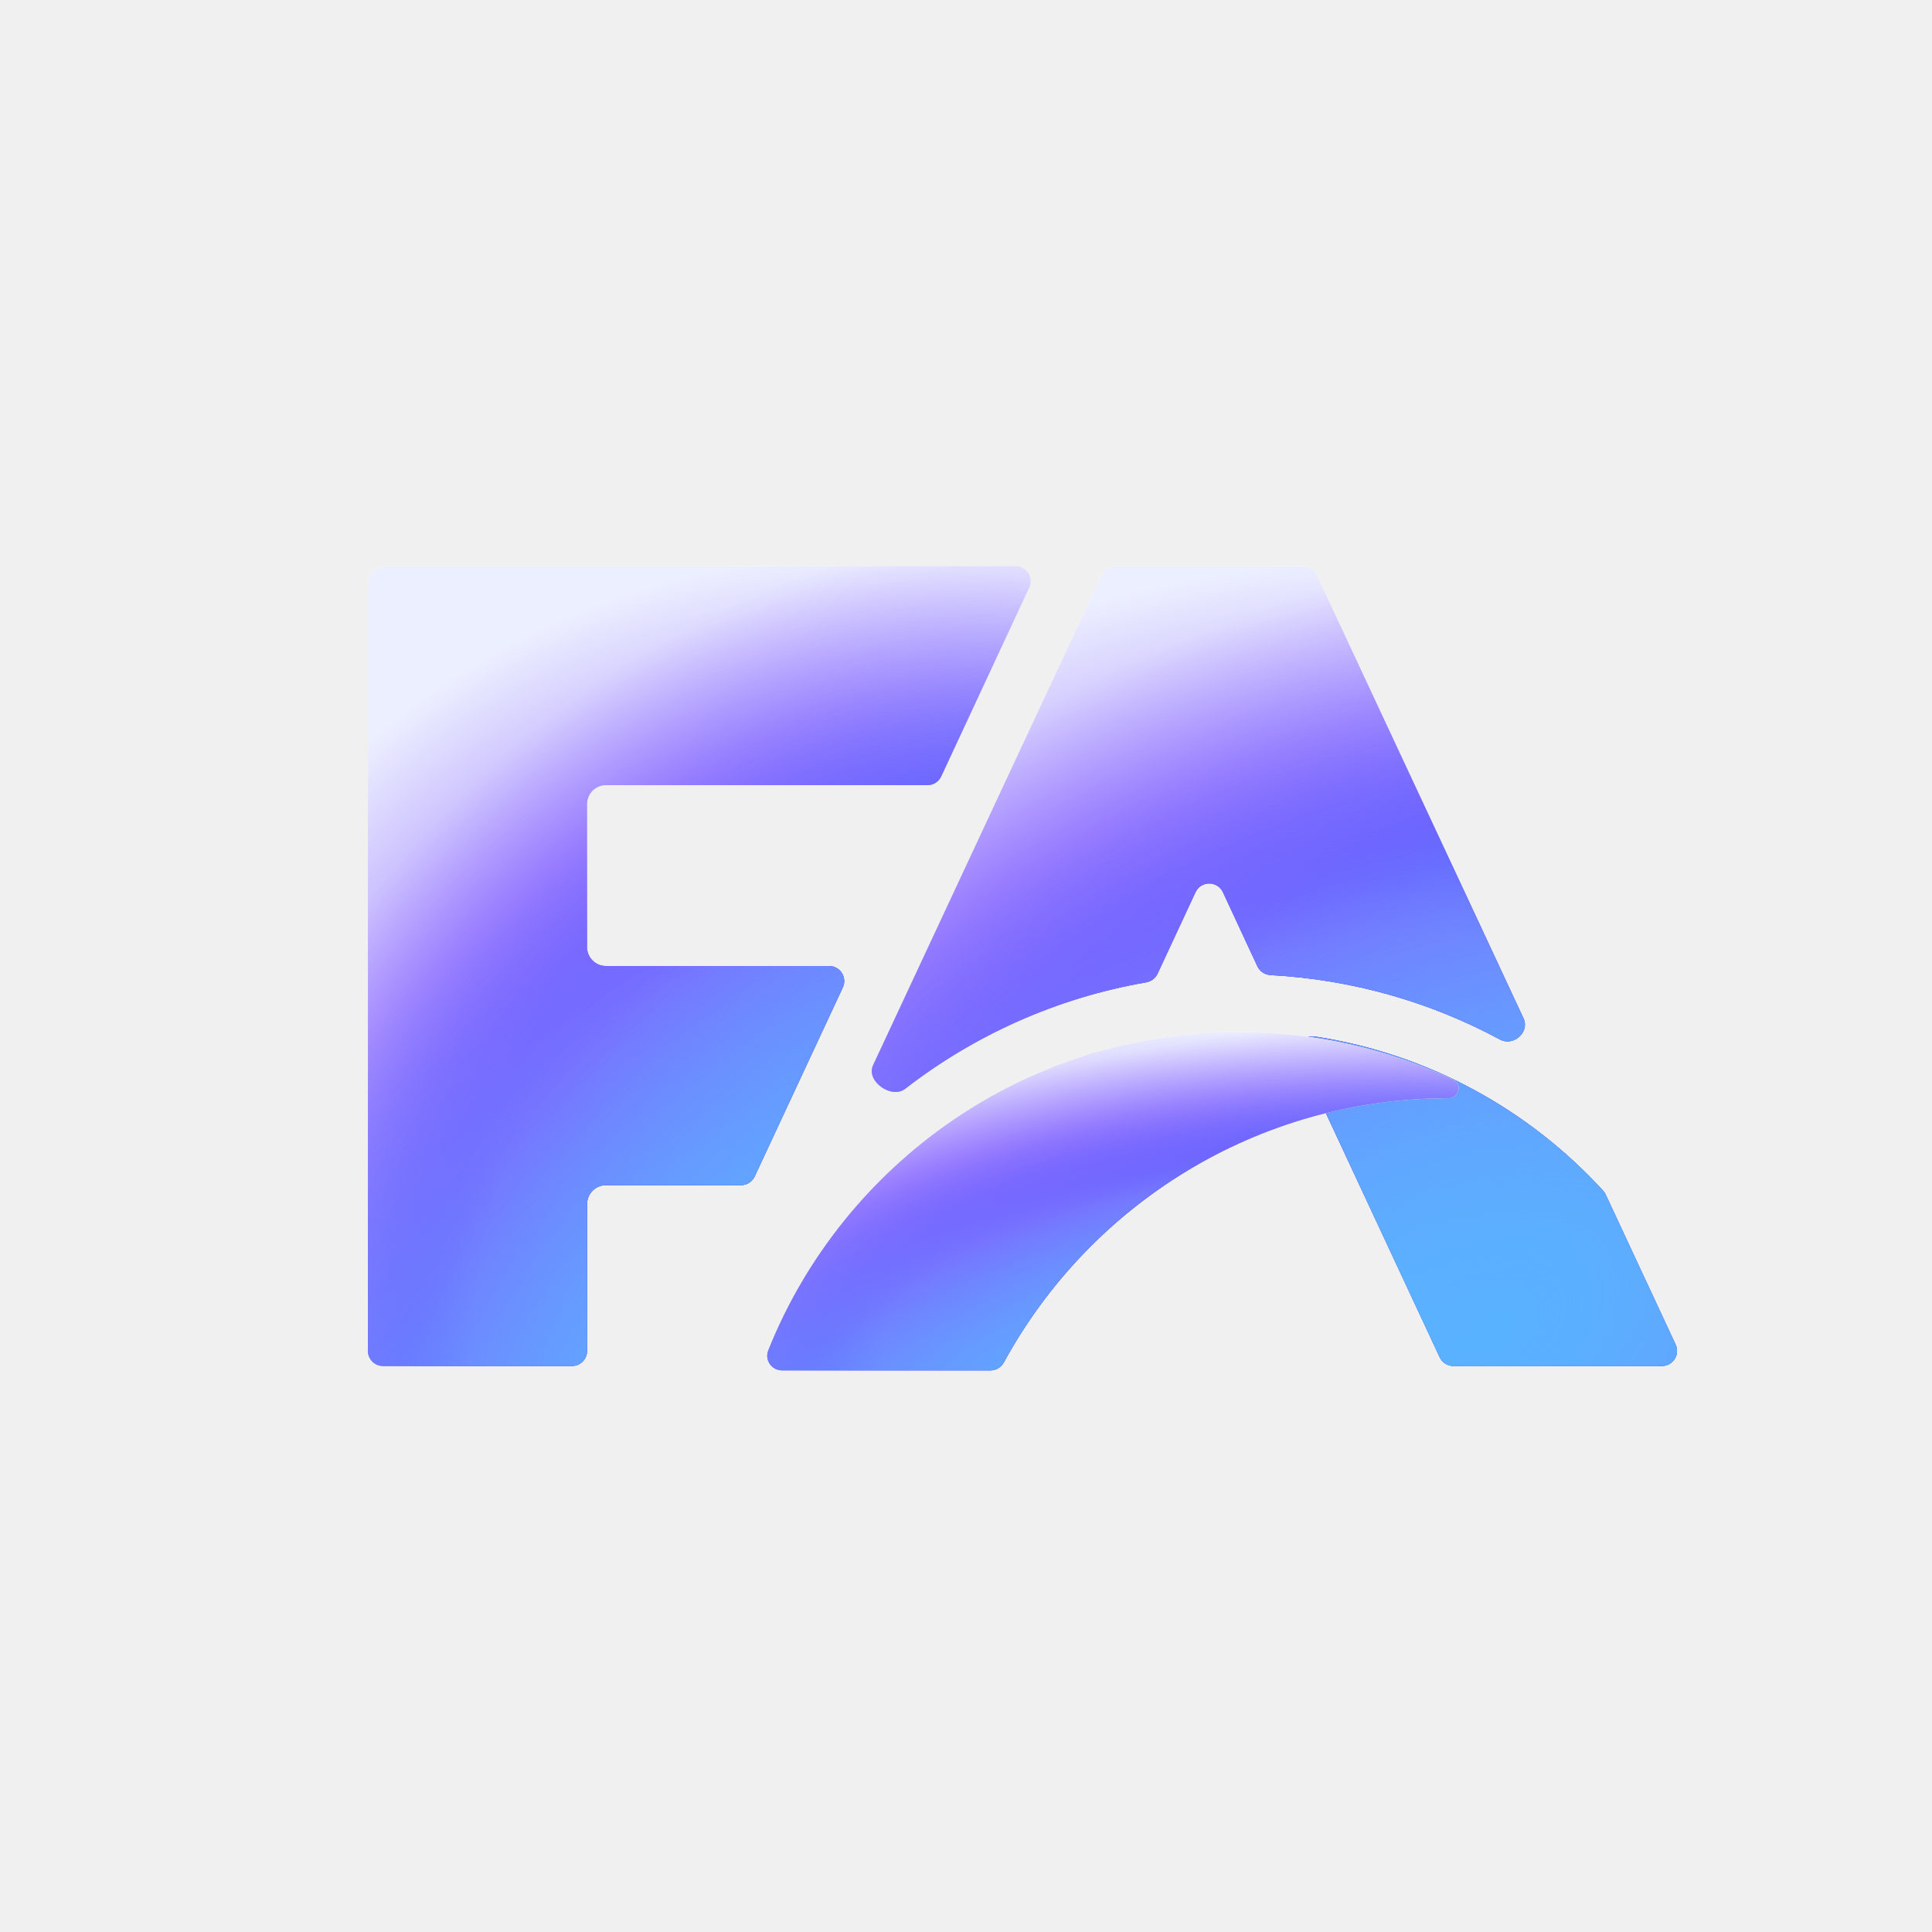
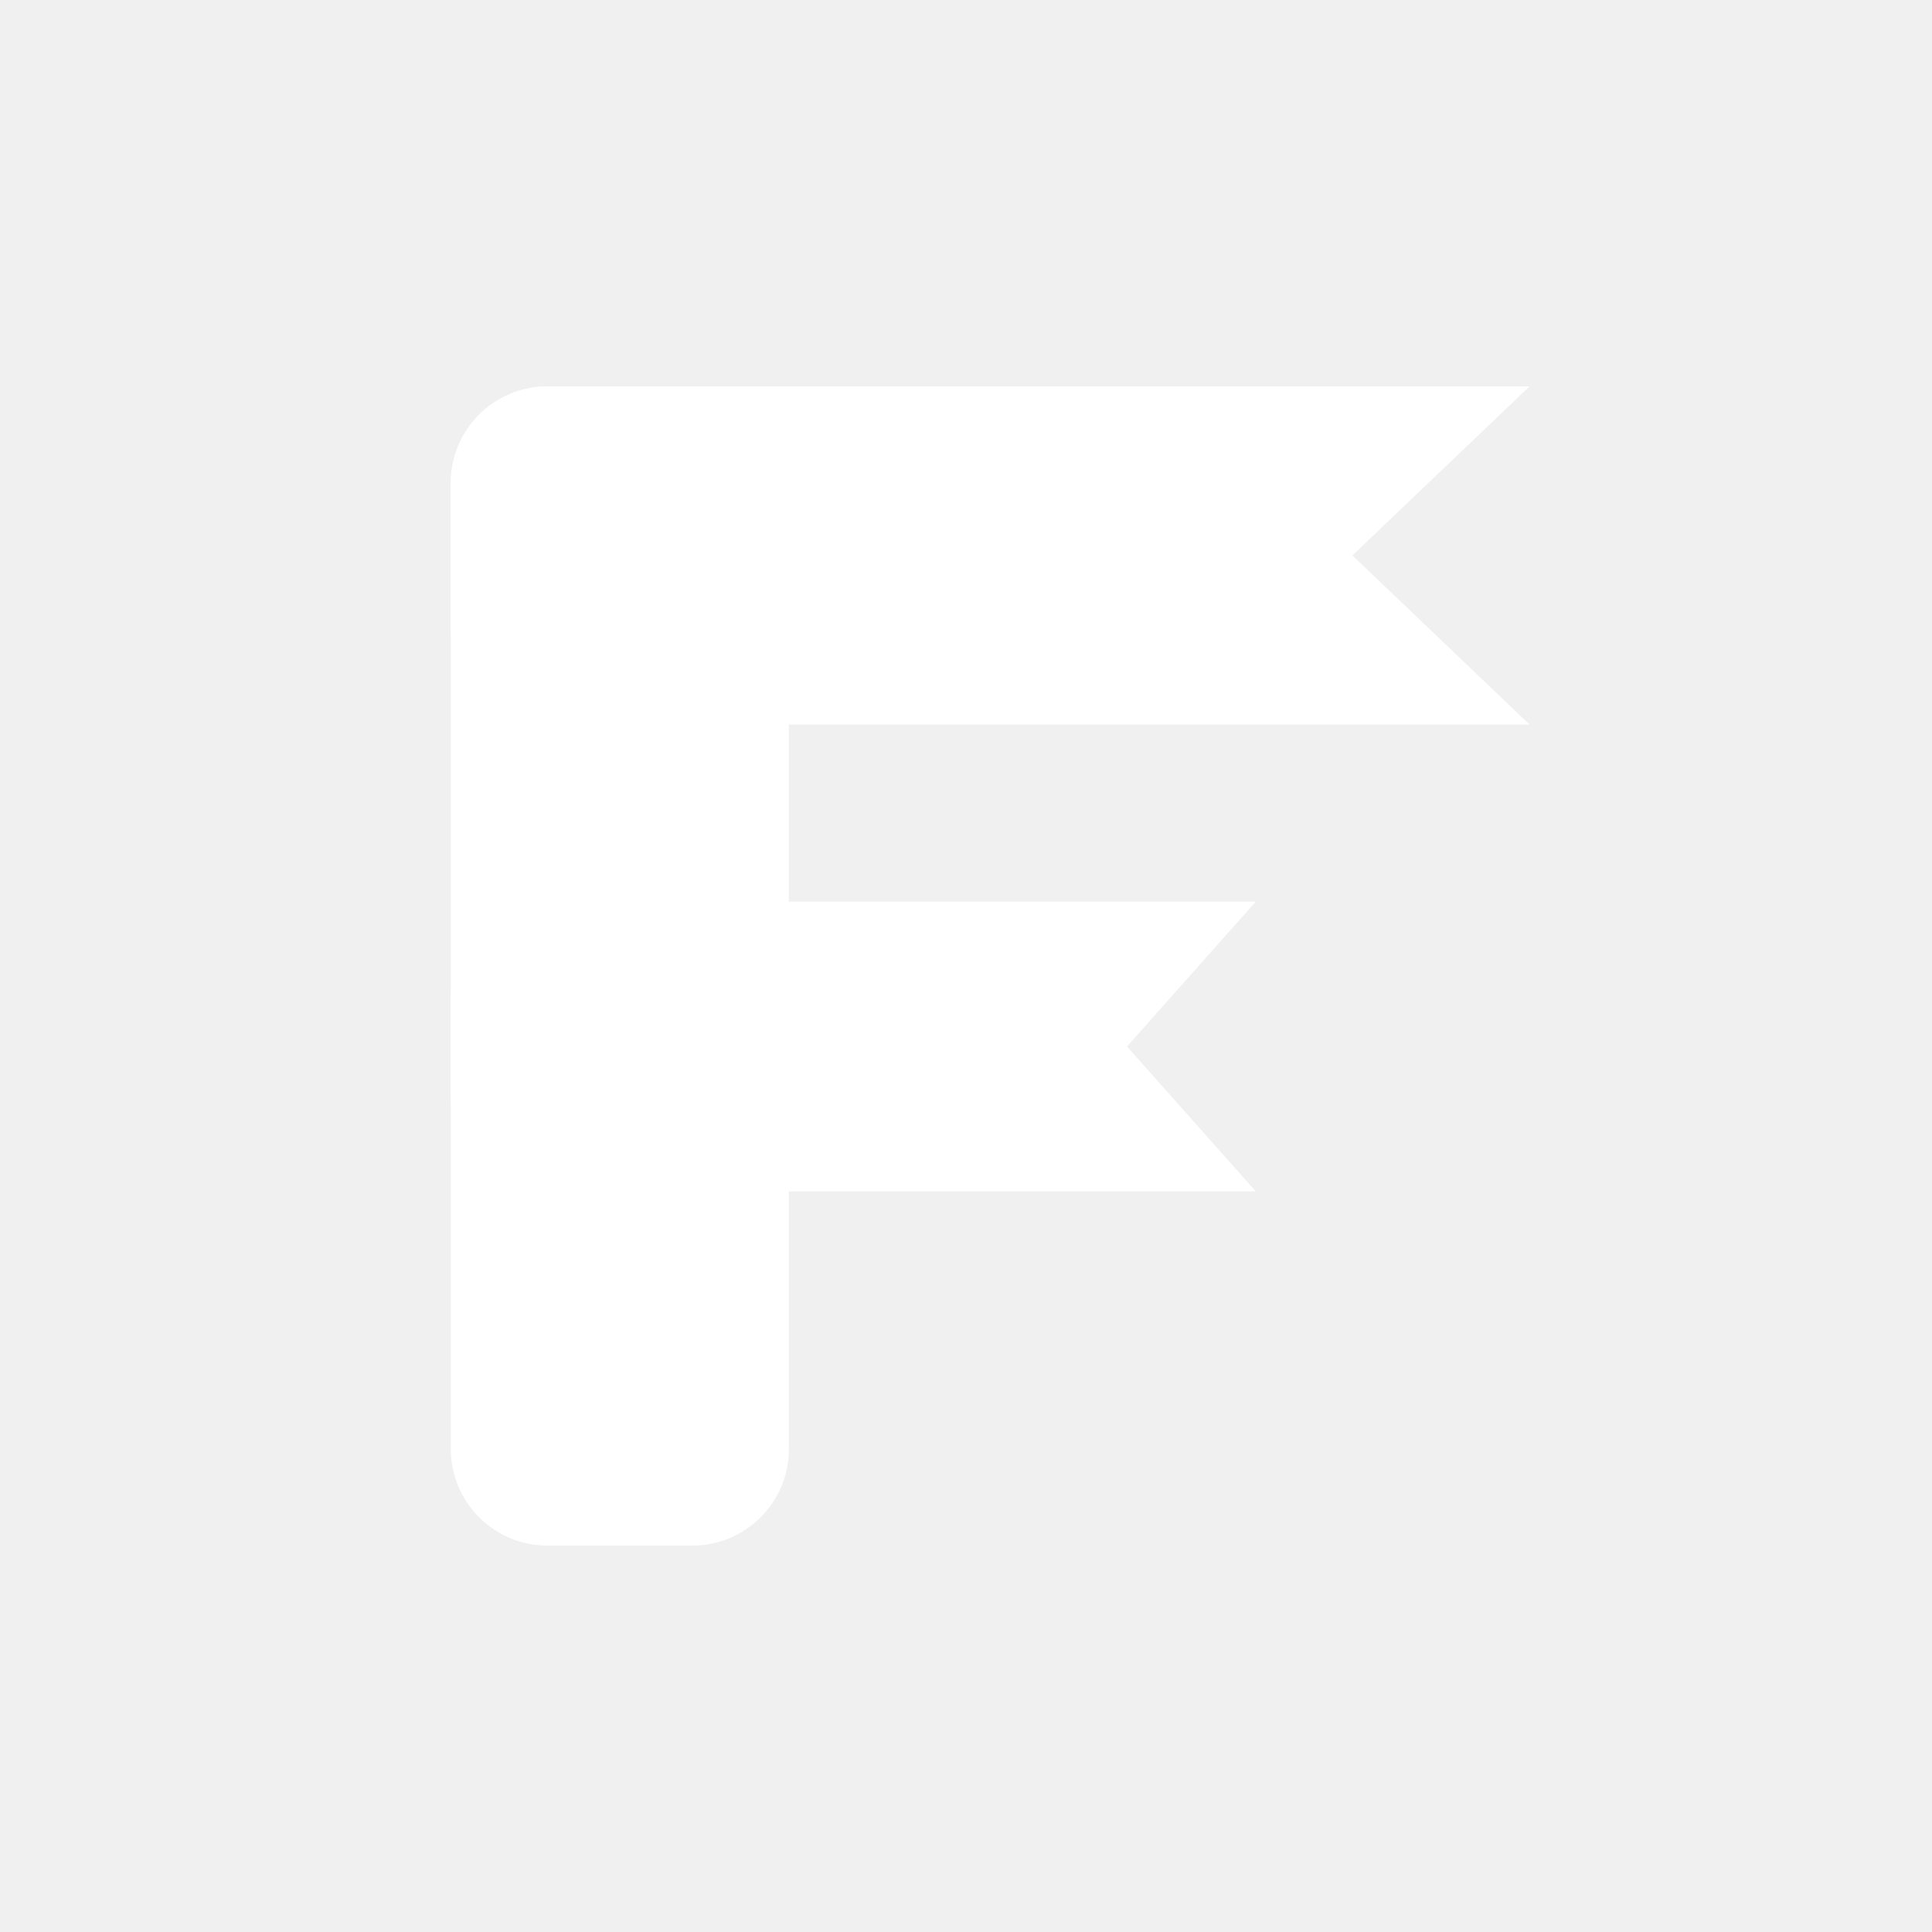
- <svg xmlns="http://www.w3.org/2000/svg" width="1024" height="1024" viewBox="0 0 1024 1024" fill="none">
-   <path d="M498.848 411.545C497.534 414.363 494.707 416.164 491.598 416.164H321.164C315.641 416.164 311.164 420.641 311.164 426.164V502C311.164 507.523 315.641 512 321.164 512H439.448C445.3 512 449.172 518.077 446.699 523.381L399.992 623.545C398.678 626.363 395.85 628.164 392.741 628.164H321.164C315.641 628.164 311.164 632.641 311.164 638.164V716C311.164 720.418 307.582 724 303.164 724H203C198.582 724 195 720.418 195 716V310C195 304.477 199.477 300 205 300H538.305C544.157 300 548.028 306.077 545.555 311.381L498.848 411.545Z" fill="white" />
-   <path d="M498.848 411.545C497.534 414.363 494.707 416.164 491.598 416.164H321.164C315.641 416.164 311.164 420.641 311.164 426.164V502C311.164 507.523 315.641 512 321.164 512H439.448C445.3 512 449.172 518.077 446.699 523.381L399.992 623.545C398.678 626.363 395.85 628.164 392.741 628.164H321.164C315.641 628.164 311.164 632.641 311.164 638.164V716C311.164 720.418 307.582 724 303.164 724H203C198.582 724 195 720.418 195 716V310C195 304.477 199.477 300 205 300H538.305C544.157 300 548.028 306.077 545.555 311.381L498.848 411.545Z" fill="#ECEFFF" />
-   <path d="M498.848 411.545C497.534 414.363 494.707 416.164 491.598 416.164H321.164C315.641 416.164 311.164 420.641 311.164 426.164V502C311.164 507.523 315.641 512 321.164 512H439.448C445.3 512 449.172 518.077 446.699 523.381L399.992 623.545C398.678 626.363 395.85 628.164 392.741 628.164H321.164C315.641 628.164 311.164 632.641 311.164 638.164V716C311.164 720.418 307.582 724 303.164 724H203C198.582 724 195 720.418 195 716V310C195 304.477 199.477 300 205 300H538.305C544.157 300 548.028 306.077 545.555 311.381L498.848 411.545Z" fill="url(#paint0_radial_402_5926)" />
-   <path d="M498.848 411.545C497.534 414.363 494.707 416.164 491.598 416.164H321.164C315.641 416.164 311.164 420.641 311.164 426.164V502C311.164 507.523 315.641 512 321.164 512H439.448C445.3 512 449.172 518.077 446.699 523.381L399.992 623.545C398.678 626.363 395.85 628.164 392.741 628.164H321.164C315.641 628.164 311.164 632.641 311.164 638.164V716C311.164 720.418 307.582 724 303.164 724H203C198.582 724 195 720.418 195 716V310C195 304.477 199.477 300 205 300H538.305C544.157 300 548.028 306.077 545.555 311.381L498.848 411.545Z" fill="url(#paint1_radial_402_5926)" />
-   <path d="M498.848 411.545C497.534 414.363 494.707 416.164 491.598 416.164H321.164C315.641 416.164 311.164 420.641 311.164 426.164V502C311.164 507.523 315.641 512 321.164 512H439.448C445.3 512 449.172 518.077 446.699 523.381L399.992 623.545C398.678 626.363 395.85 628.164 392.741 628.164H321.164C315.641 628.164 311.164 632.641 311.164 638.164V716C311.164 720.418 307.582 724 303.164 724H203C198.582 724 195 720.418 195 716V310C195 304.477 199.477 300 205 300H538.305C544.157 300 548.028 306.077 545.555 311.381L498.848 411.545Z" fill="url(#paint2_radial_402_5926)" />
-   <path d="M498.848 411.545C497.534 414.363 494.707 416.164 491.598 416.164H321.164C315.641 416.164 311.164 420.641 311.164 426.164V502C311.164 507.523 315.641 512 321.164 512H439.448C445.3 512 449.172 518.077 446.699 523.381L399.992 623.545C398.678 626.363 395.85 628.164 392.741 628.164H321.164C315.641 628.164 311.164 632.641 311.164 638.164V716C311.164 720.418 307.582 724 303.164 724H203C198.582 724 195 720.418 195 716V310C195 304.477 199.477 300 205 300H538.305C544.157 300 548.028 306.077 545.555 311.381L498.848 411.545Z" fill="url(#paint3_radial_402_5926)" />
-   <path d="M688.908 560.322C686.291 554.709 690.77 548.423 696.893 549.353C757.064 558.491 810.471 588.221 849.703 631.13C850.244 631.721 850.689 632.392 851.027 633.118L888.099 712.619C890.572 717.923 886.701 724 880.849 724H770.33C767.221 724 764.393 722.199 763.079 719.381L688.908 560.322ZM518.744 719.381C517.43 722.199 514.602 724 511.493 724H421.614C416.148 724 412.297 718.637 414.255 713.534C442.643 639.551 503.816 581.812 579.989 558.107C586.39 556.114 591.818 562.67 588.985 568.746L518.744 719.381ZM704.825 319.586C704.844 319.626 704.877 319.659 704.917 319.678L704.956 319.696C705.03 319.731 705.062 319.819 705.027 319.893C705.009 319.933 705.009 319.979 705.027 320.019L807.477 539.725C810.905 547.077 802.133 554.798 794.992 550.951C758.455 531.27 717.22 519.187 673.402 516.817C670.405 516.655 667.72 514.883 666.451 512.163L648.161 472.939C645.29 466.781 636.532 466.781 633.66 472.939L613.528 516.112C612.404 518.523 610.151 520.21 607.53 520.664C559.993 528.902 516.417 548.698 479.804 577.052C472.49 582.716 458.831 572.994 462.741 564.609L576.796 320.02C576.814 319.98 576.814 319.934 576.795 319.894C576.761 319.819 576.793 319.73 576.867 319.695L576.906 319.677C576.947 319.658 576.98 319.625 576.999 319.584L583.978 304.619C585.292 301.801 588.119 300 591.228 300H690.596C693.705 300 696.532 301.801 697.846 304.619L704.825 319.586Z" fill="white" />
-   <path d="M688.908 560.322C686.291 554.709 690.77 548.423 696.893 549.353C757.064 558.491 810.471 588.221 849.703 631.13C850.244 631.721 850.689 632.392 851.027 633.118L888.099 712.619C890.572 717.923 886.701 724 880.849 724H770.33C767.221 724 764.393 722.199 763.079 719.381L688.908 560.322ZM518.744 719.381C517.43 722.199 514.602 724 511.493 724H421.614C416.148 724 412.297 718.637 414.255 713.534C442.643 639.551 503.816 581.812 579.989 558.107C586.39 556.114 591.818 562.67 588.985 568.746L518.744 719.381ZM704.825 319.586C704.844 319.626 704.877 319.659 704.917 319.678L704.956 319.696C705.03 319.731 705.062 319.819 705.027 319.893C705.009 319.933 705.009 319.979 705.027 320.019L807.477 539.725C810.905 547.077 802.133 554.798 794.992 550.951C758.455 531.27 717.22 519.187 673.402 516.817C670.405 516.655 667.72 514.883 666.451 512.163L648.161 472.939C645.29 466.781 636.532 466.781 633.66 472.939L613.528 516.112C612.404 518.523 610.151 520.21 607.53 520.664C559.993 528.902 516.417 548.698 479.804 577.052C472.49 582.716 458.831 572.994 462.741 564.609L576.796 320.02C576.814 319.98 576.814 319.934 576.795 319.894C576.761 319.819 576.793 319.73 576.867 319.695L576.906 319.677C576.947 319.658 576.98 319.625 576.999 319.584L583.978 304.619C585.292 301.801 588.119 300 591.228 300H690.596C693.705 300 696.532 301.801 697.846 304.619L704.825 319.586Z" fill="#ECEFFF" />
-   <path d="M688.908 560.322C686.291 554.709 690.77 548.423 696.893 549.353C757.064 558.491 810.471 588.221 849.703 631.13C850.244 631.721 850.689 632.392 851.027 633.118L888.099 712.619C890.572 717.923 886.701 724 880.849 724H770.33C767.221 724 764.393 722.199 763.079 719.381L688.908 560.322ZM518.744 719.381C517.43 722.199 514.602 724 511.493 724H421.614C416.148 724 412.297 718.637 414.255 713.534C442.643 639.551 503.816 581.812 579.989 558.107C586.39 556.114 591.818 562.67 588.985 568.746L518.744 719.381ZM704.825 319.586C704.844 319.626 704.877 319.659 704.917 319.678L704.956 319.696C705.03 319.731 705.062 319.819 705.027 319.893C705.009 319.933 705.009 319.979 705.027 320.019L807.477 539.725C810.905 547.077 802.133 554.798 794.992 550.951C758.455 531.27 717.22 519.187 673.402 516.817C670.405 516.655 667.72 514.883 666.451 512.163L648.161 472.939C645.29 466.781 636.532 466.781 633.66 472.939L613.528 516.112C612.404 518.523 610.151 520.21 607.53 520.664C559.993 528.902 516.417 548.698 479.804 577.052C472.49 582.716 458.831 572.994 462.741 564.609L576.796 320.02C576.814 319.98 576.814 319.934 576.795 319.894C576.761 319.819 576.793 319.73 576.867 319.695L576.906 319.677C576.947 319.658 576.98 319.625 576.999 319.584L583.978 304.619C585.292 301.801 588.119 300 591.228 300H690.596C693.705 300 696.532 301.801 697.846 304.619L704.825 319.586Z" fill="url(#paint4_radial_402_5926)" />
-   <path d="M688.908 560.322C686.291 554.709 690.77 548.423 696.893 549.353C757.064 558.491 810.471 588.221 849.703 631.13C850.244 631.721 850.689 632.392 851.027 633.118L888.099 712.619C890.572 717.923 886.701 724 880.849 724H770.33C767.221 724 764.393 722.199 763.079 719.381L688.908 560.322ZM518.744 719.381C517.43 722.199 514.602 724 511.493 724H421.614C416.148 724 412.297 718.637 414.255 713.534C442.643 639.551 503.816 581.812 579.989 558.107C586.39 556.114 591.818 562.67 588.985 568.746L518.744 719.381ZM704.825 319.586C704.844 319.626 704.877 319.659 704.917 319.678L704.956 319.696C705.03 319.731 705.062 319.819 705.027 319.893C705.009 319.933 705.009 319.979 705.027 320.019L807.477 539.725C810.905 547.077 802.133 554.798 794.992 550.951C758.455 531.27 717.22 519.187 673.402 516.817C670.405 516.655 667.72 514.883 666.451 512.163L648.161 472.939C645.29 466.781 636.532 466.781 633.66 472.939L613.528 516.112C612.404 518.523 610.151 520.21 607.53 520.664C559.993 528.902 516.417 548.698 479.804 577.052C472.49 582.716 458.831 572.994 462.741 564.609L576.796 320.02C576.814 319.98 576.814 319.934 576.795 319.894C576.761 319.819 576.793 319.73 576.867 319.695L576.906 319.677C576.947 319.658 576.98 319.625 576.999 319.584L583.978 304.619C585.292 301.801 588.119 300 591.228 300H690.596C693.705 300 696.532 301.801 697.846 304.619L704.825 319.586Z" fill="url(#paint5_radial_402_5926)" />
-   <path d="M688.908 560.322C686.291 554.709 690.77 548.423 696.893 549.353C757.064 558.491 810.471 588.221 849.703 631.13C850.244 631.721 850.689 632.392 851.027 633.118L888.099 712.619C890.572 717.923 886.701 724 880.849 724H770.33C767.221 724 764.393 722.199 763.079 719.381L688.908 560.322ZM518.744 719.381C517.43 722.199 514.602 724 511.493 724H421.614C416.148 724 412.297 718.637 414.255 713.534C442.643 639.551 503.816 581.812 579.989 558.107C586.39 556.114 591.818 562.67 588.985 568.746L518.744 719.381ZM704.825 319.586C704.844 319.626 704.877 319.659 704.917 319.678L704.956 319.696C705.03 319.731 705.062 319.819 705.027 319.893C705.009 319.933 705.009 319.979 705.027 320.019L807.477 539.725C810.905 547.077 802.133 554.798 794.992 550.951C758.455 531.27 717.22 519.187 673.402 516.817C670.405 516.655 667.72 514.883 666.451 512.163L648.161 472.939C645.29 466.781 636.532 466.781 633.66 472.939L613.528 516.112C612.404 518.523 610.151 520.21 607.53 520.664C559.993 528.902 516.417 548.698 479.804 577.052C472.49 582.716 458.831 572.994 462.741 564.609L576.796 320.02C576.814 319.98 576.814 319.934 576.795 319.894C576.761 319.819 576.793 319.73 576.867 319.695L576.906 319.677C576.947 319.658 576.98 319.625 576.999 319.584L583.978 304.619C585.292 301.801 588.119 300 591.228 300H690.596C693.705 300 696.532 301.801 697.846 304.619L704.825 319.586Z" fill="url(#paint6_radial_402_5926)" />
-   <path d="M688.908 560.322C686.291 554.709 690.77 548.423 696.893 549.353C757.064 558.491 810.471 588.221 849.703 631.13C850.244 631.721 850.689 632.392 851.027 633.118L888.099 712.619C890.572 717.923 886.701 724 880.849 724H770.33C767.221 724 764.393 722.199 763.079 719.381L688.908 560.322ZM518.744 719.381C517.43 722.199 514.602 724 511.493 724H421.614C416.148 724 412.297 718.637 414.255 713.534C442.643 639.551 503.816 581.812 579.989 558.107C586.39 556.114 591.818 562.67 588.985 568.746L518.744 719.381ZM704.825 319.586C704.844 319.626 704.877 319.659 704.917 319.678L704.956 319.696C705.03 319.731 705.062 319.819 705.027 319.893C705.009 319.933 705.009 319.979 705.027 320.019L807.477 539.725C810.905 547.077 802.133 554.798 794.992 550.951C758.455 531.27 717.22 519.187 673.402 516.817C670.405 516.655 667.72 514.883 666.451 512.163L648.161 472.939C645.29 466.781 636.532 466.781 633.66 472.939L613.528 516.112C612.404 518.523 610.151 520.21 607.53 520.664C559.993 528.902 516.417 548.698 479.804 577.052C472.49 582.716 458.831 572.994 462.741 564.609L576.796 320.02C576.814 319.98 576.814 319.934 576.795 319.894C576.761 319.819 576.793 319.73 576.867 319.695L576.906 319.677C576.947 319.658 576.98 319.625 576.999 319.584L583.978 304.619C585.292 301.801 588.119 300 591.228 300H690.596C693.705 300 696.532 301.801 697.846 304.619L704.825 319.586Z" fill="url(#paint7_radial_402_5926)" />
-   <path d="M656.303 547C697.059 547 735.69 556.094 770.28 572.362C775.259 574.704 773.176 582.062 767.674 582.062C666.005 582.062 577.554 638.65 532.097 722.047C530.671 724.664 527.945 726.328 524.965 726.328H414.524C409.01 726.328 405.156 720.88 407.2 715.76C446.677 616.873 543.33 547 656.303 547Z" fill="white" />
-   <path d="M656.303 547C697.059 547 735.69 556.094 770.28 572.362C775.259 574.704 773.176 582.062 767.674 582.062C666.005 582.062 577.554 638.65 532.097 722.047C530.671 724.664 527.945 726.328 524.965 726.328H414.524C409.01 726.328 405.156 720.88 407.2 715.76C446.677 616.873 543.33 547 656.303 547Z" fill="#ECEFFF" />
-   <path d="M656.303 547C697.059 547 735.69 556.094 770.28 572.362C775.259 574.704 773.176 582.062 767.674 582.062C666.005 582.062 577.554 638.65 532.097 722.047C530.671 724.664 527.945 726.328 524.965 726.328H414.524C409.01 726.328 405.156 720.88 407.2 715.76C446.677 616.873 543.33 547 656.303 547Z" fill="url(#paint8_radial_402_5926)" />
-   <path d="M656.303 547C697.059 547 735.69 556.094 770.28 572.362C775.259 574.704 773.176 582.062 767.674 582.062C666.005 582.062 577.554 638.65 532.097 722.047C530.671 724.664 527.945 726.328 524.965 726.328H414.524C409.01 726.328 405.156 720.88 407.2 715.76C446.677 616.873 543.33 547 656.303 547Z" fill="url(#paint9_radial_402_5926)" />
-   <path d="M656.303 547C697.059 547 735.69 556.094 770.28 572.362C775.259 574.704 773.176 582.062 767.674 582.062C666.005 582.062 577.554 638.65 532.097 722.047C530.671 724.664 527.945 726.328 524.965 726.328H414.524C409.01 726.328 405.156 720.88 407.2 715.76C446.677 616.873 543.33 547 656.303 547Z" fill="url(#paint10_radial_402_5926)" />
-   <path d="M656.303 547C697.059 547 735.69 556.094 770.28 572.362C775.259 574.704 773.176 582.062 767.674 582.062C666.005 582.062 577.554 638.65 532.097 722.047C530.671 724.664 527.945 726.328 524.965 726.328H414.524C409.01 726.328 405.156 720.88 407.2 715.76C446.677 616.873 543.33 547 656.303 547Z" fill="url(#paint11_radial_402_5926)" />
-   <defs>
-     <radialGradient id="paint0_radial_402_5926" cx="0" cy="0" r="1" gradientTransform="matrix(-137.956 -387.324 387.315 -228.814 483.689 731.186)" gradientUnits="userSpaceOnUse">
-       <stop offset="0.634" stop-color="#1629FF" />
-       <stop offset="1" stop-color="#A274FF" stop-opacity="0" />
-     </radialGradient>
-     <radialGradient id="paint1_radial_402_5926" cx="0" cy="0" r="1" gradientTransform="matrix(-140.464 -366.075 365.281 -152.396 447.03 691.661)" gradientUnits="userSpaceOnUse">
-       <stop offset="0.494" stop-color="#8258FF" />
-       <stop offset="1" stop-color="#8258FF" stop-opacity="0" />
-     </radialGradient>
-     <radialGradient id="paint2_radial_402_5926" cx="0" cy="0" r="1" gradientTransform="matrix(-111.514 -277.545 374.955 -279.04 405.025 738.373)" gradientUnits="userSpaceOnUse">
-       <stop stop-color="#59B2FF" />
-       <stop offset="1" stop-color="#5EB4FF" stop-opacity="0" />
-     </radialGradient>
-     <radialGradient id="paint3_radial_402_5926" cx="0" cy="0" r="1" gradientTransform="matrix(-190.674 -263.482 350.863 -361.721 469.942 706.034)" gradientUnits="userSpaceOnUse">
-       <stop stop-color="#59B2FF" />
-       <stop offset="0.691" stop-color="#5EB4FF" stop-opacity="0" />
-     </radialGradient>
-     <radialGradient id="paint4_radial_402_5926" cx="0" cy="0" r="1" gradientTransform="matrix(-186.573 -387.324 523.807 -228.814 804.163 731.186)" gradientUnits="userSpaceOnUse">
-       <stop offset="0.634" stop-color="#1629FF" />
-       <stop offset="1" stop-color="#A274FF" stop-opacity="0" />
-     </radialGradient>
-     <radialGradient id="paint5_radial_402_5926" cx="0" cy="0" r="1" gradientTransform="matrix(-189.964 -366.075 494.008 -152.396 754.585 691.661)" gradientUnits="userSpaceOnUse">
-       <stop offset="0.494" stop-color="#8258FF" />
-       <stop offset="1" stop-color="#8258FF" stop-opacity="0" />
-     </radialGradient>
-     <radialGradient id="paint6_radial_402_5926" cx="0" cy="0" r="1" gradientTransform="matrix(-150.813 -277.545 507.091 -279.04 697.777 738.373)" gradientUnits="userSpaceOnUse">
-       <stop stop-color="#59B2FF" />
-       <stop offset="1" stop-color="#5EB4FF" stop-opacity="0" />
-     </radialGradient>
-     <radialGradient id="paint7_radial_402_5926" cx="0" cy="0" r="1" gradientTransform="matrix(-257.868 -263.482 474.509 -361.721 785.571 706.034)" gradientUnits="userSpaceOnUse">
-       <stop stop-color="#59B2FF" />
-       <stop offset="0.691" stop-color="#5EB4FF" stop-opacity="0" />
-     </radialGradient>
-     <radialGradient id="paint8_radial_402_5926" cx="0" cy="0" r="1" gradientTransform="matrix(-143.901 -163.816 404.006 -96.7753 707.774 729.368)" gradientUnits="userSpaceOnUse">
-       <stop offset="0.634" stop-color="#1629FF" />
-       <stop offset="1" stop-color="#A274FF" stop-opacity="0" />
-     </radialGradient>
-     <radialGradient id="paint9_radial_402_5926" cx="0" cy="0" r="1" gradientTransform="matrix(-146.517 -154.829 381.023 -64.455 669.536 712.651)" gradientUnits="userSpaceOnUse">
-       <stop offset="0.494" stop-color="#8258FF" />
-       <stop offset="1" stop-color="#8258FF" stop-opacity="0" />
-     </radialGradient>
-     <radialGradient id="paint10_radial_402_5926" cx="0" cy="0" r="1" gradientTransform="matrix(-116.32 -117.386 391.113 -118.018 625.721 732.407)" gradientUnits="userSpaceOnUse">
-       <stop stop-color="#59B2FF" />
-       <stop offset="1" stop-color="#5EB4FF" stop-opacity="0" />
-     </radialGradient>
-     <radialGradient id="paint11_radial_402_5926" cx="0" cy="0" r="1" gradientTransform="matrix(-198.891 -111.438 365.983 -152.988 693.435 718.729)" gradientUnits="userSpaceOnUse">
-       <stop stop-color="#59B2FF" />
-       <stop offset="0.691" stop-color="#5EB4FF" stop-opacity="0" />
-     </radialGradient>
-   </defs>
+ <svg xmlns="http://www.w3.org/2000/svg" width="240" height="240" viewBox="0 0 240 240" fill="none">
+   <g fill="#FFFFFF">
+     <rect x="56" y="48" width="42" height="144" rx="12" />
+     <path d="M68 48H190L168 69L190 90H68C61.373 90 56 84.627 56 78V60C56 53.373 61.373 48 68 48Z" />
+     <path d="M68 112H156L140 130L156 148H68C61.373 148 56 142.627 56 136V124C56 117.373 61.373 112 68 112Z" />
+   </g>
</svg>
